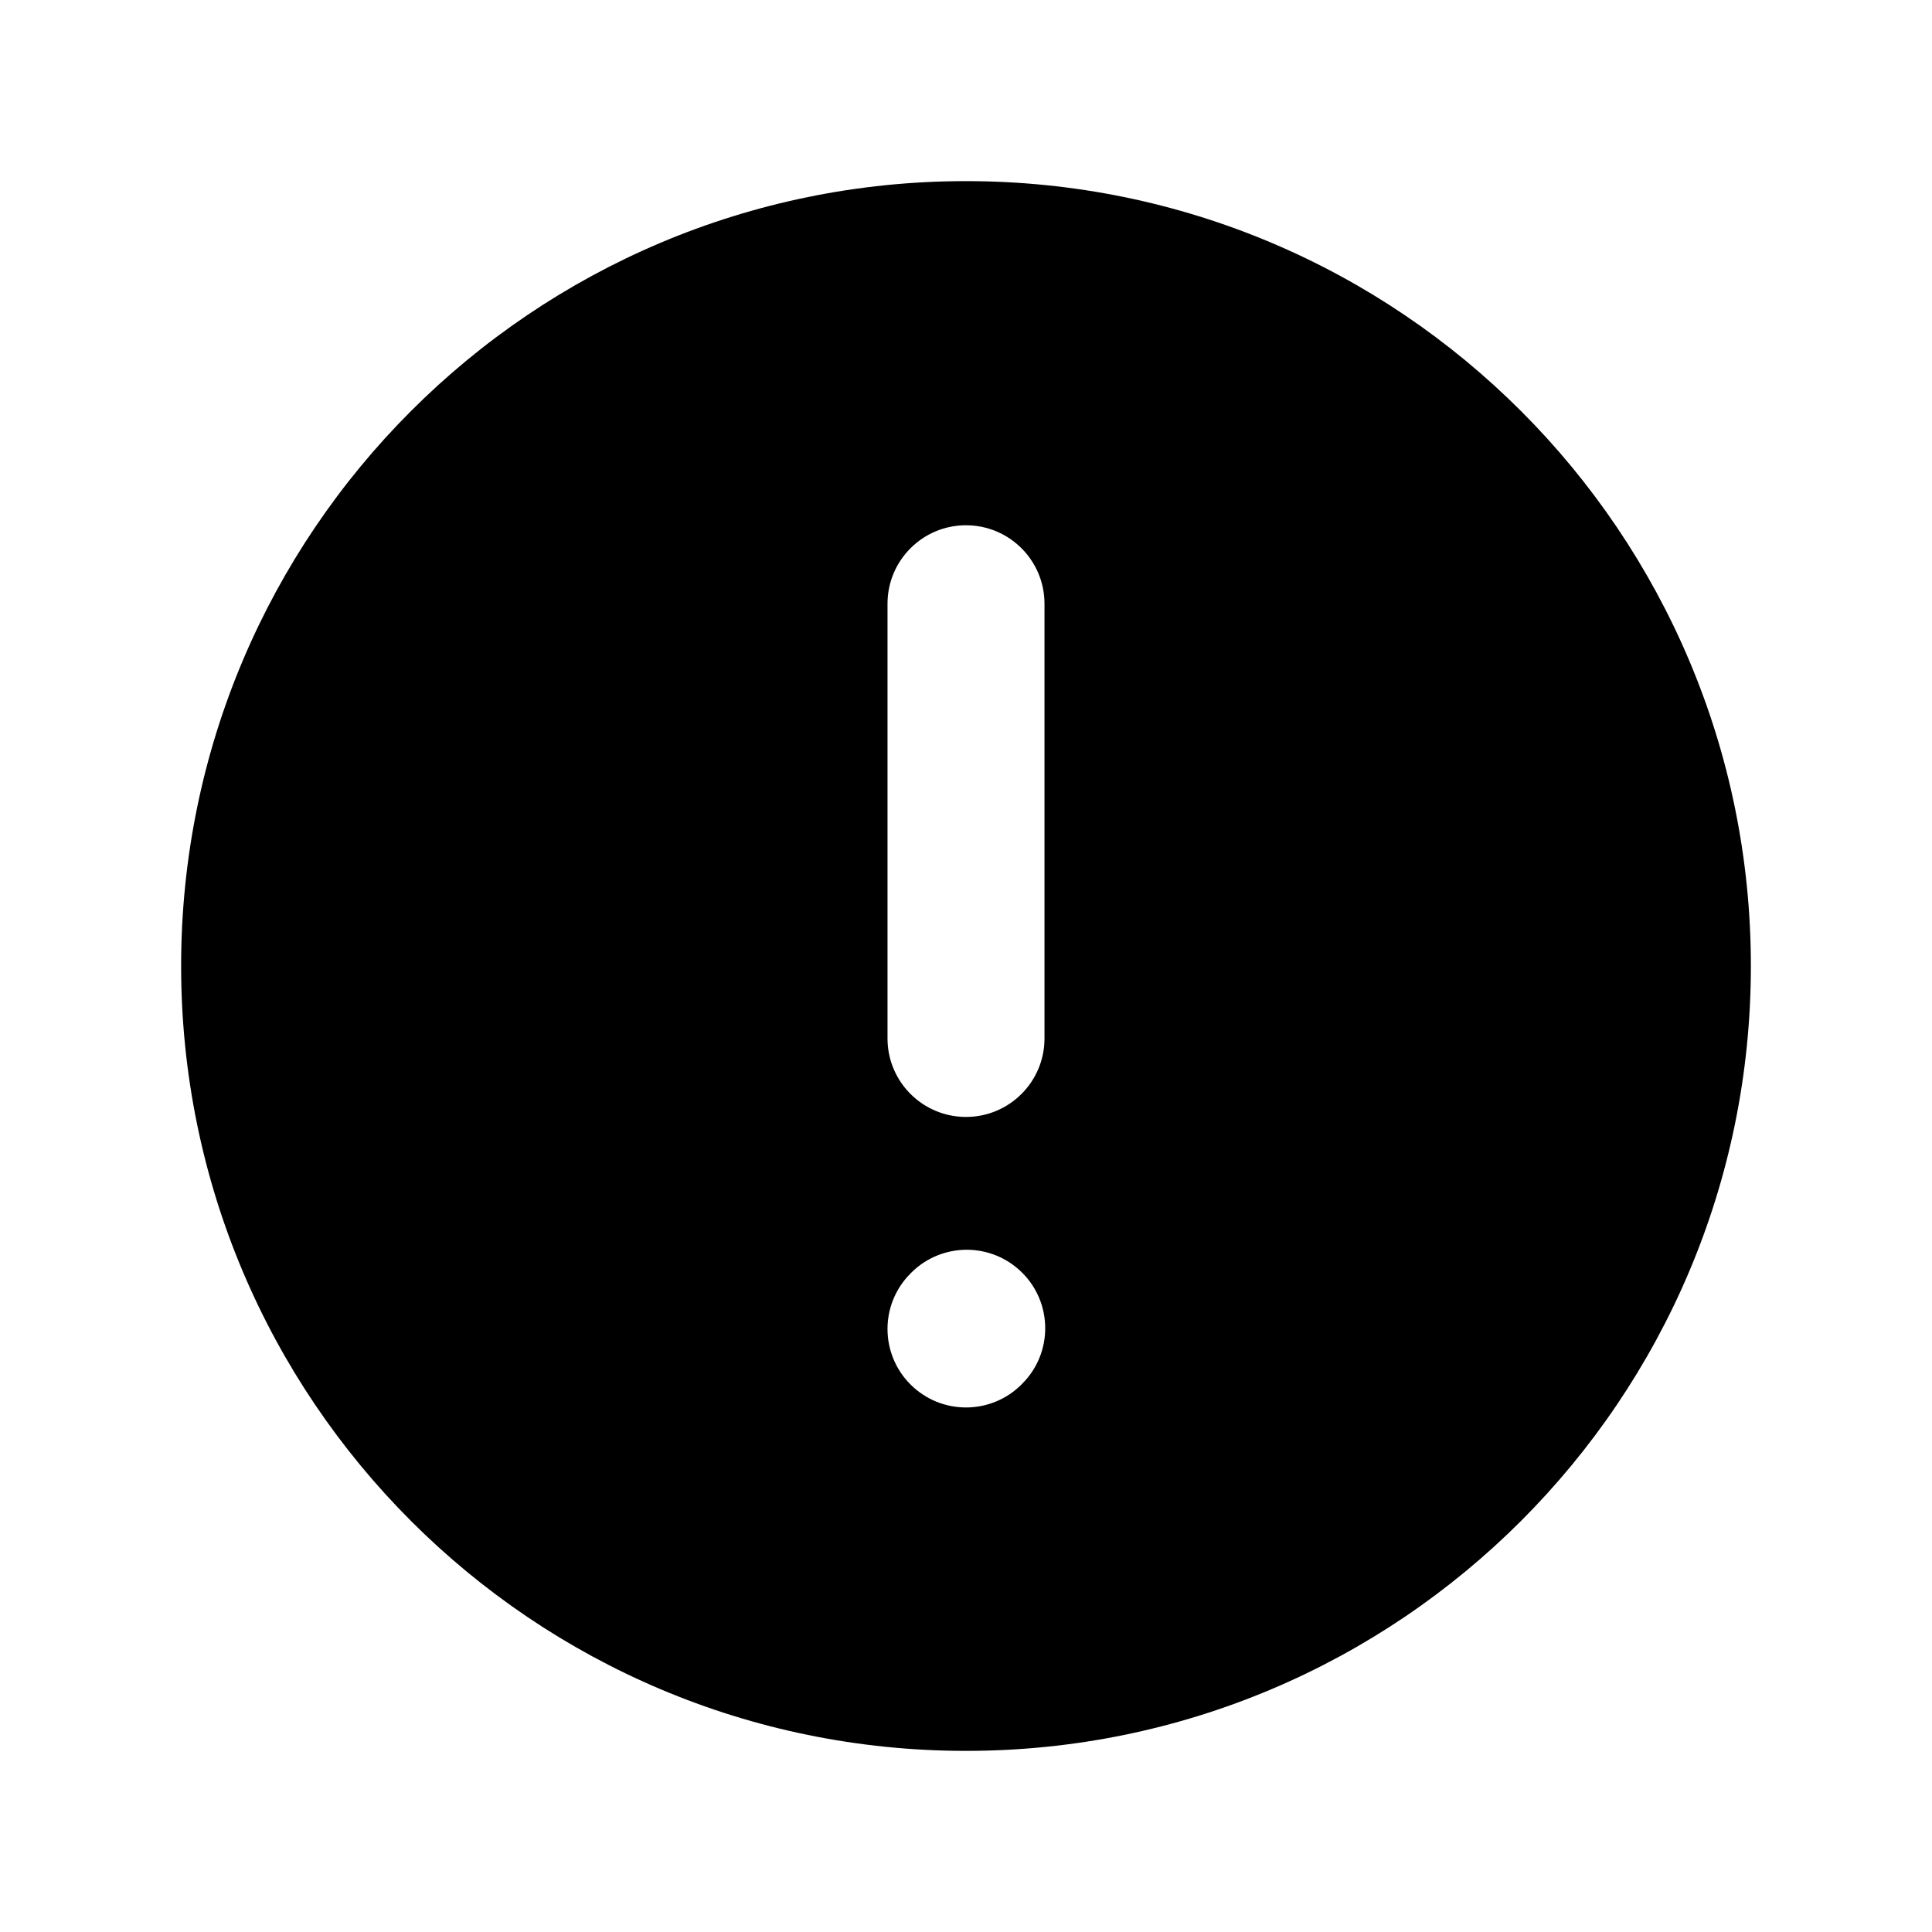
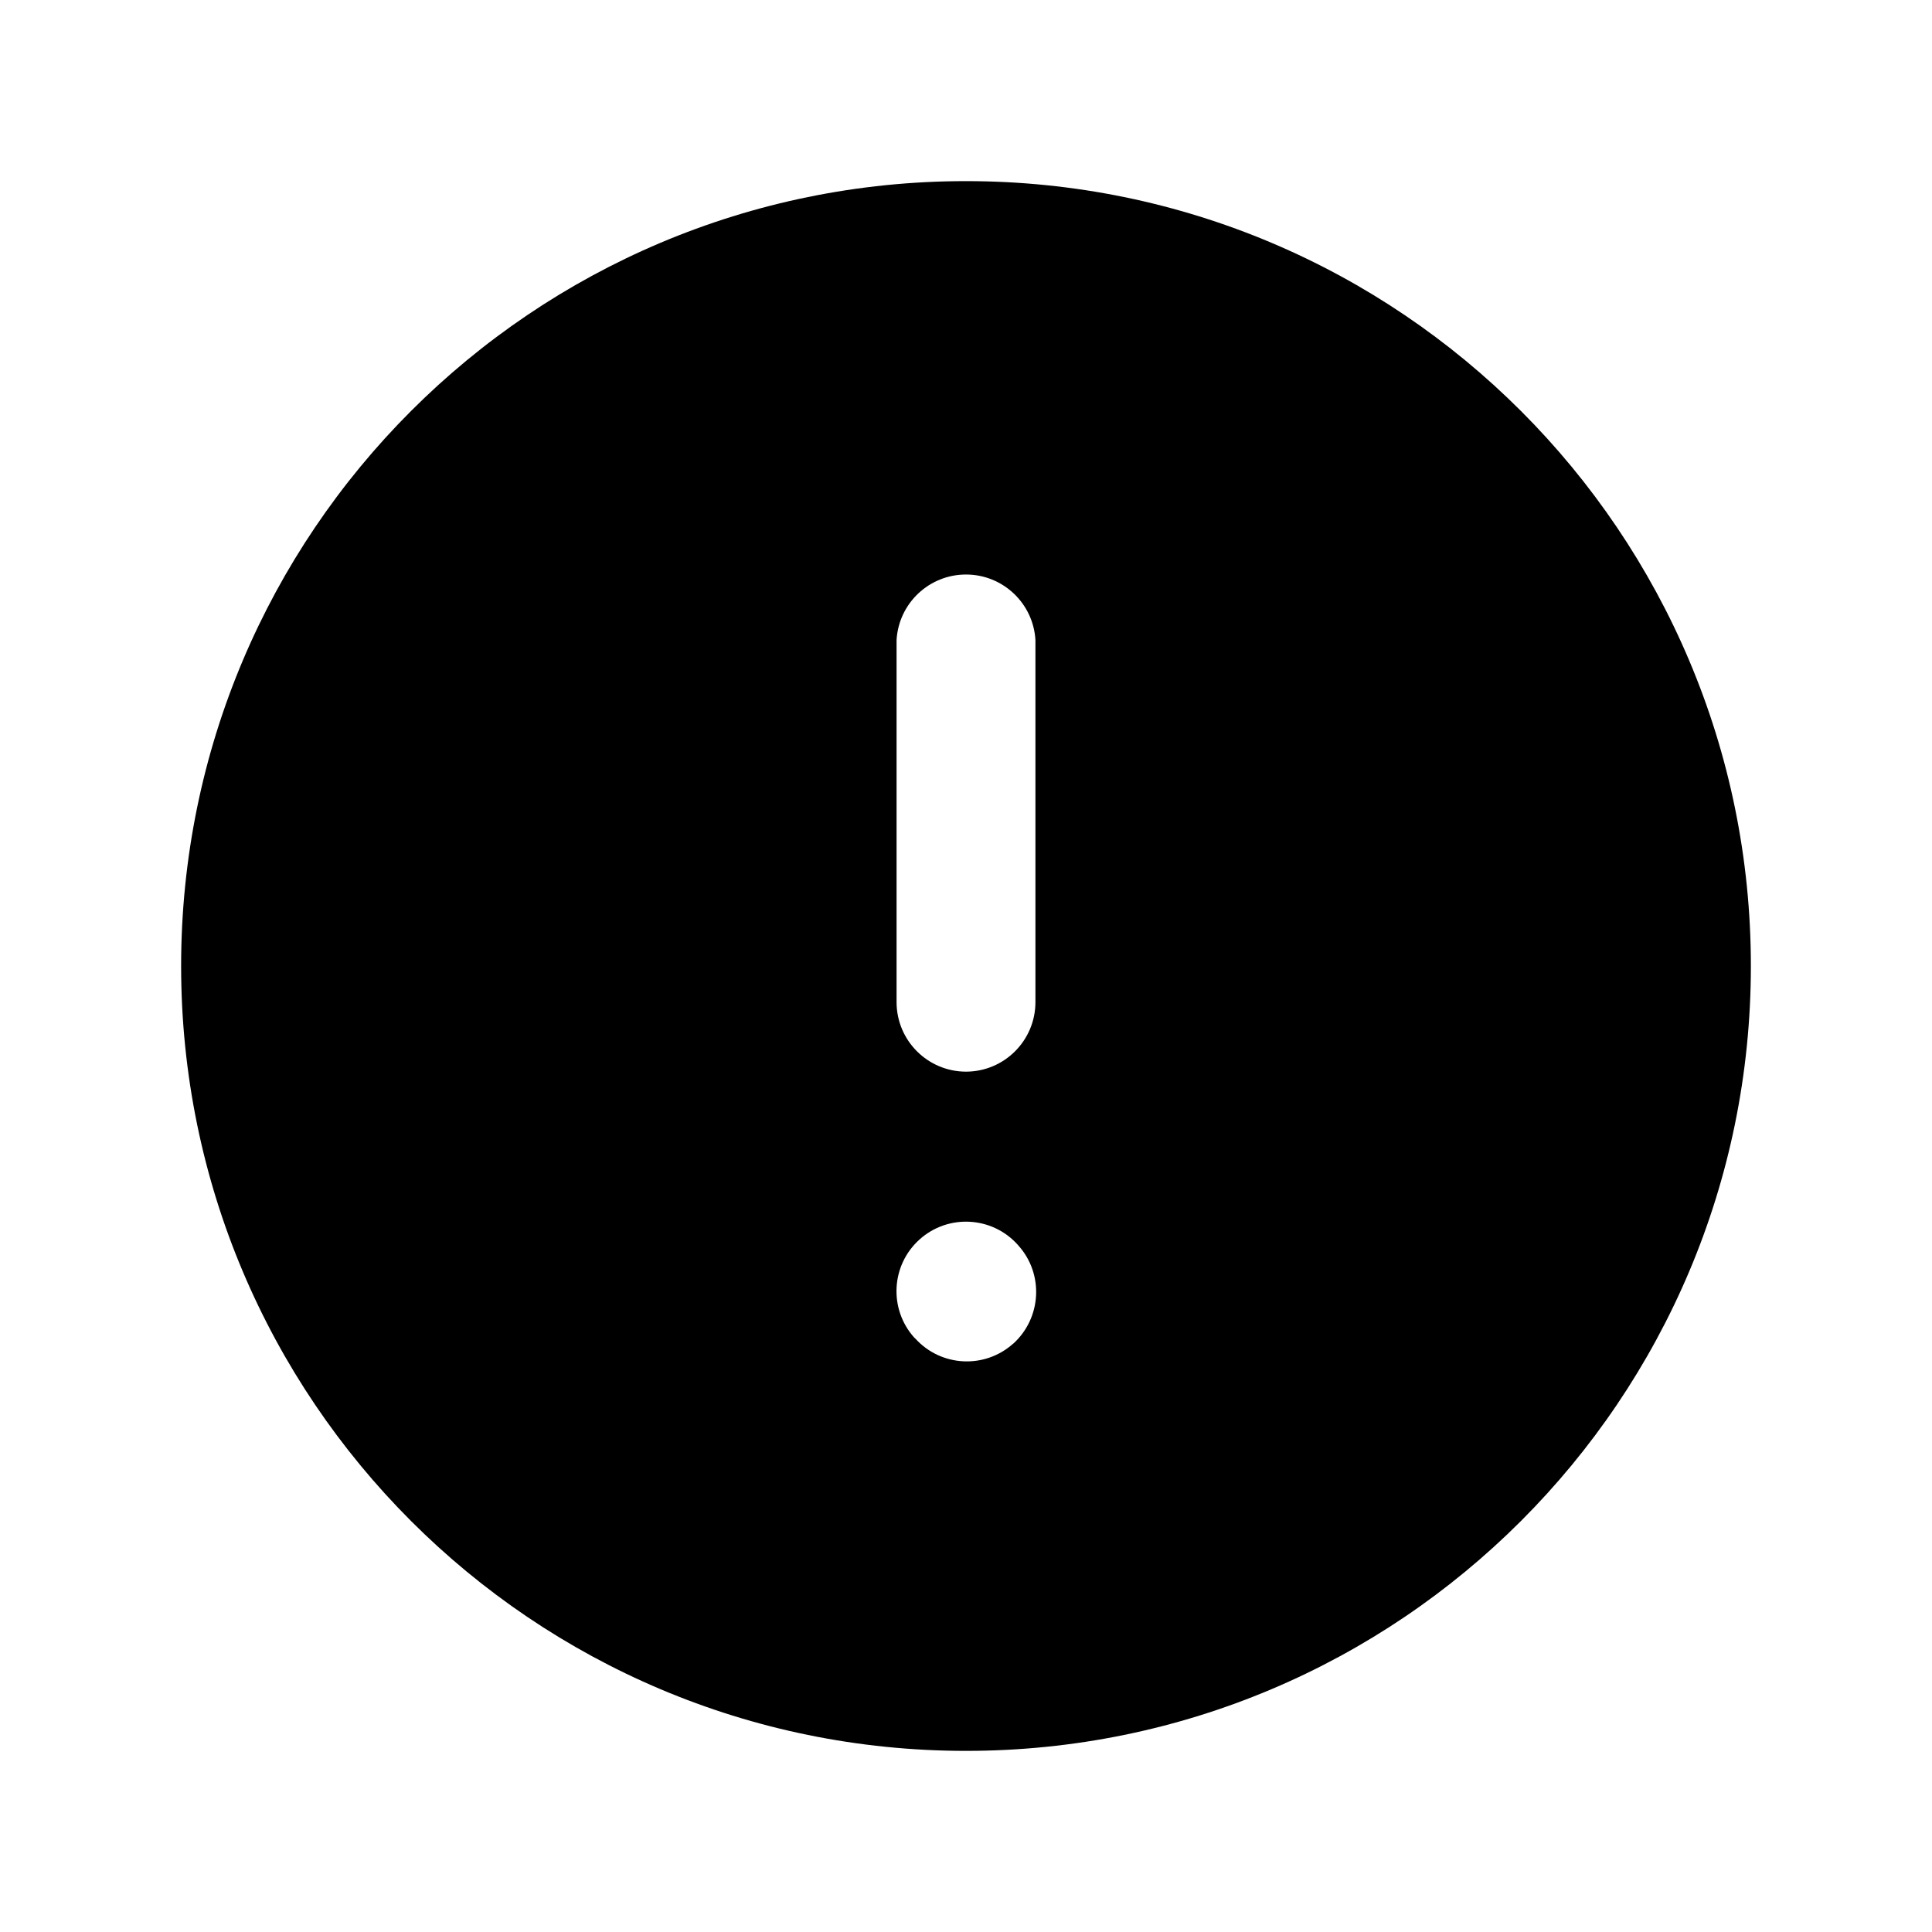
<svg xmlns="http://www.w3.org/2000/svg" fill="none" viewBox="0 0 16 16">
-   <path fill="currentColor" fill-rule="evenodd" d="M8 1.5a6.5 6.5 0 1 1 0 13 6.5 6.5 0 0 1 0-13m.441 9.017a.65.65 0 0 0-.918.048l-.006.006a.65.65 0 0 0 .966.87l.006-.006a.65.65 0 0 0-.048-.918M8 4.35a.65.65 0 0 0-.65.65v3.6a.65.65 0 0 0 1.3 0V5A.65.65 0 0 0 8 4.35" clip-rule="evenodd" />
+   <path fill="currentColor" fill-rule="evenodd" d="M8 14.5a6.5 6.5 0 1 0 0-13 6.5 6.5 0 0 0 0 13m0-5.625a.576.576 0 0 1-.575-.575v-3a.576.576 0 0 1 1.15 0v3A.576.576 0 0 1 8 8.875m.39 2.253a.575.575 0 0 1-.81-.043l-.008-.007a.575.575 0 0 1 .856-.77l.006.007c.212.236.192.6-.043.813" clip-rule="evenodd" />
</svg>
